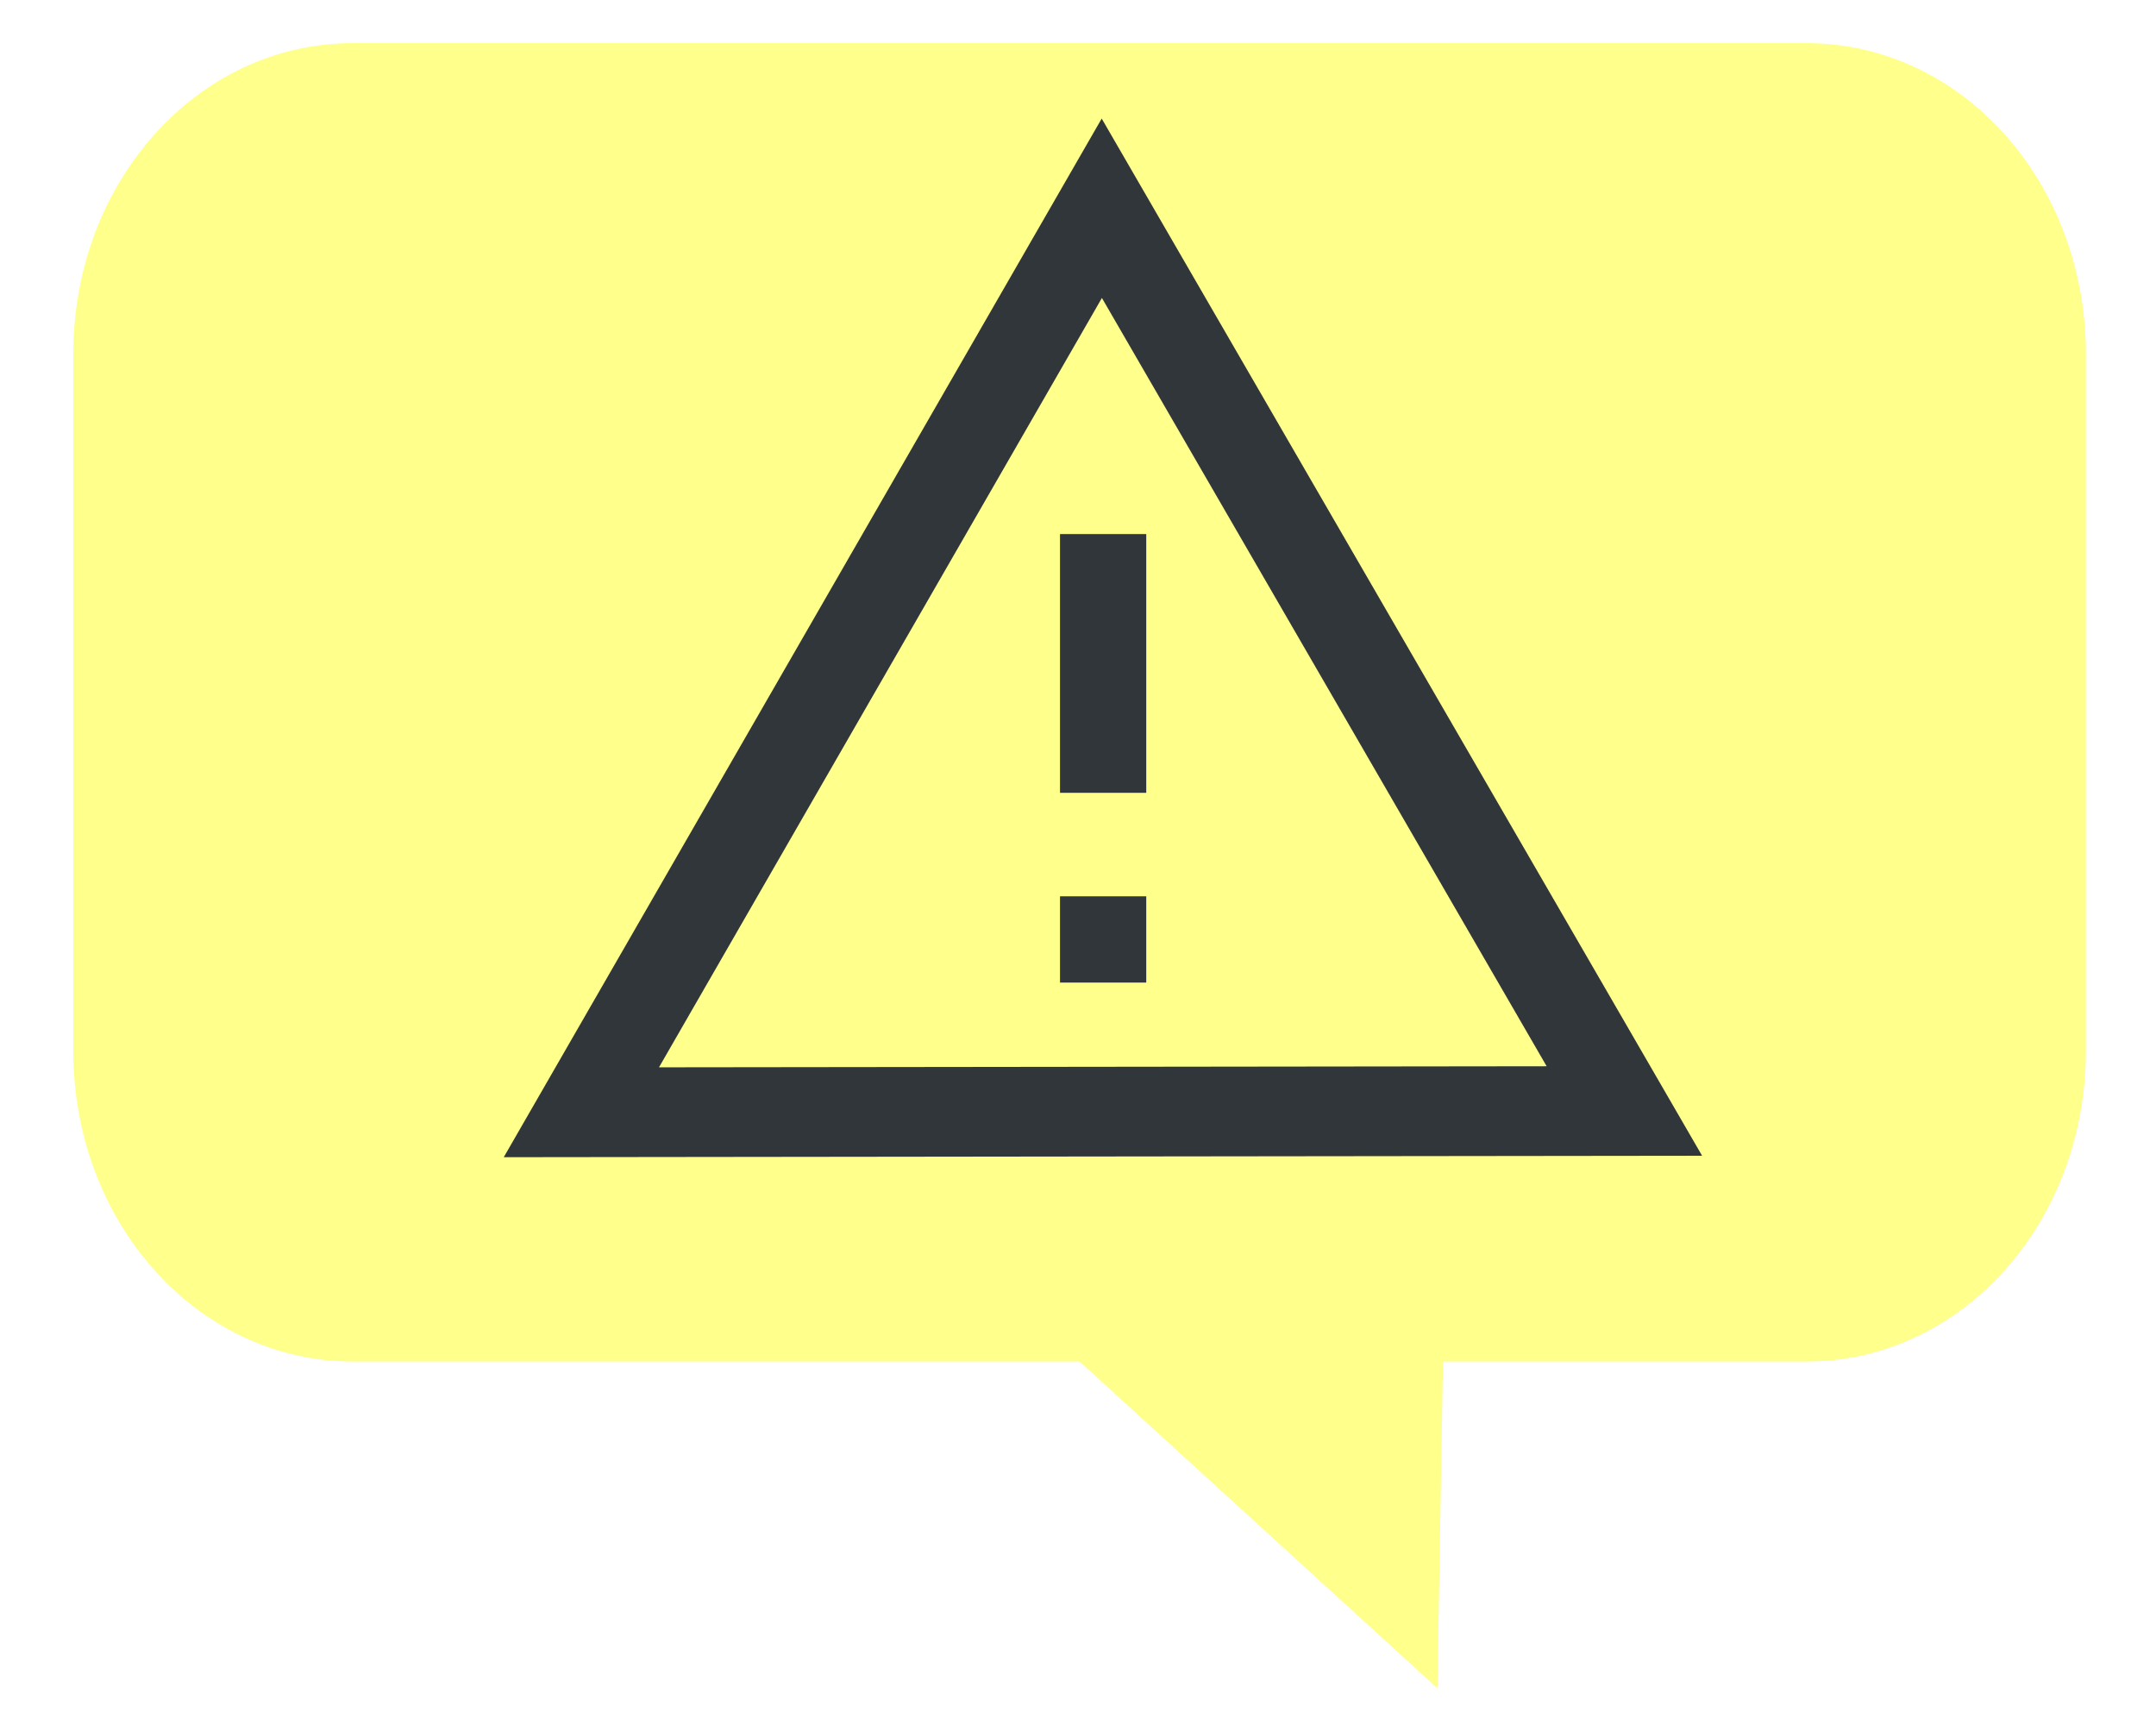
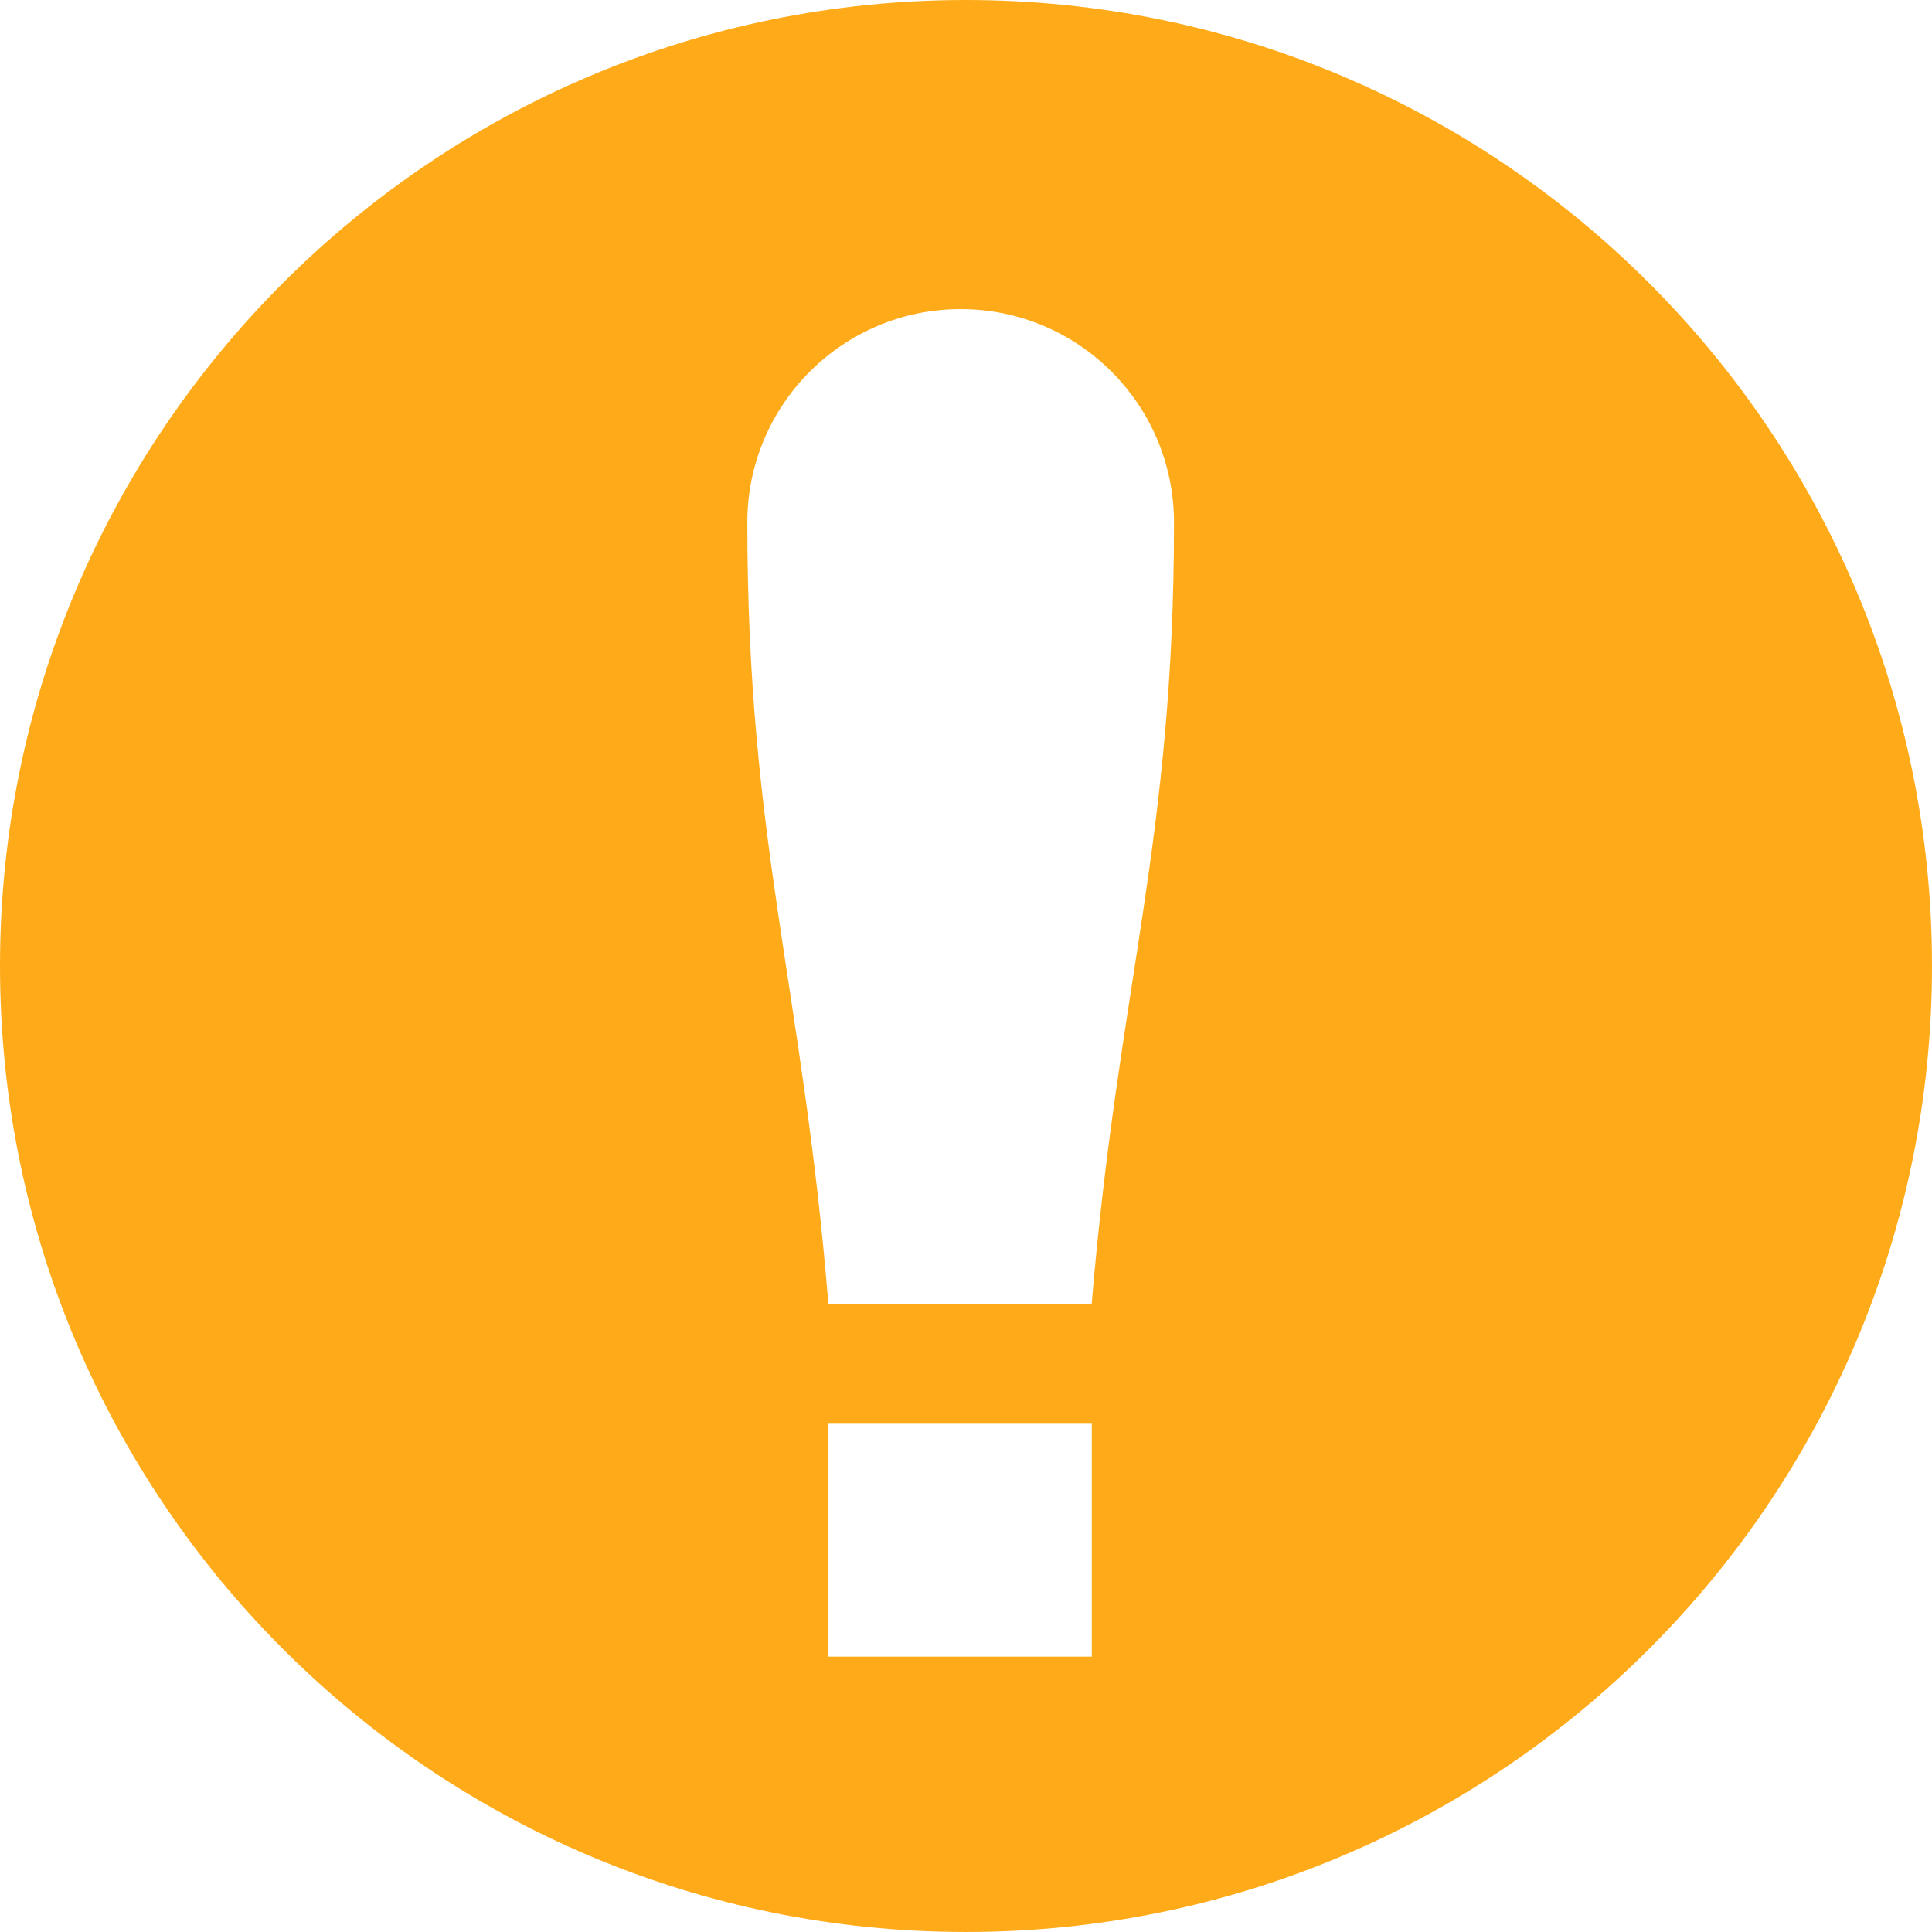
- <svg width="125" height="100">
-   <g transform="matrix(0.81,0,0,0.9,-21.6797,-101.5389)">
-     <path fill="#ffff8c" d="M 52.012,115.599 H 156.066 c 11.08,0 20,8.92 20,20 v 44.921 c 0,11.08 -8.92,20 -20,20 h -13.007 -13.007 l -0.4,21.049 -25.613,-21.049 H 91.032 78.025 65.019 52.012 c -11.08,0 -20,-8.92 -20,-20 v -44.921 c 0,-11.08 8.92,-20 20,-20 z" />
+ <svg xmlns="http://www.w3.org/2000/svg" version="1.1" id="Layer_1" x="0px" y="0px" width="122.88px" height="122.88px" viewBox="0 0 122.88 122.88" enable-background="new 0 0 122.88 122.88" xml:space="preserve">
+   <g>
+     <path fill="#ffab19" fill-rule="evenodd" clip-rule="evenodd" d="M61.44,0c33.926,0,61.44,27.514,61.44,61.44c0,33.926-27.514,61.439-61.44,61.439 C27.513,122.88,0,95.366,0,61.44C0,27.514,27.513,0,61.44,0L61.44,0z M52.687,90.555H69.44v14.81H52.687V90.555L52.687,90.555z M69.431,82.96H52.691c-1.665-20.343-5.159-29.414-5.159-49.729c0-7.492,6.075-13.57,13.567-13.57s13.57,6.078,13.57,13.57 C74.67,53.535,71.13,62.633,69.431,82.96L69.431,82.96z" />
  </g>
-   <g transform="matrix(-1.3,0,0,-1.3,-31.29299,5.243153)">
-     <path stroke="#31363b" stroke-width="4" fill="none" d="m -50,-45.566 -11.605,20.156 -11.605,20.156 -11.653,-20.128 -11.653,-20.128 23.258,-0.028 z" />
-   </g>
-   <rect width="5" height="5" fill="#31363b" x="61.457" y="51.961" />
-   <rect width="5" height="15" fill="#31363b" x="61.457" y="30.961" />
</svg>
